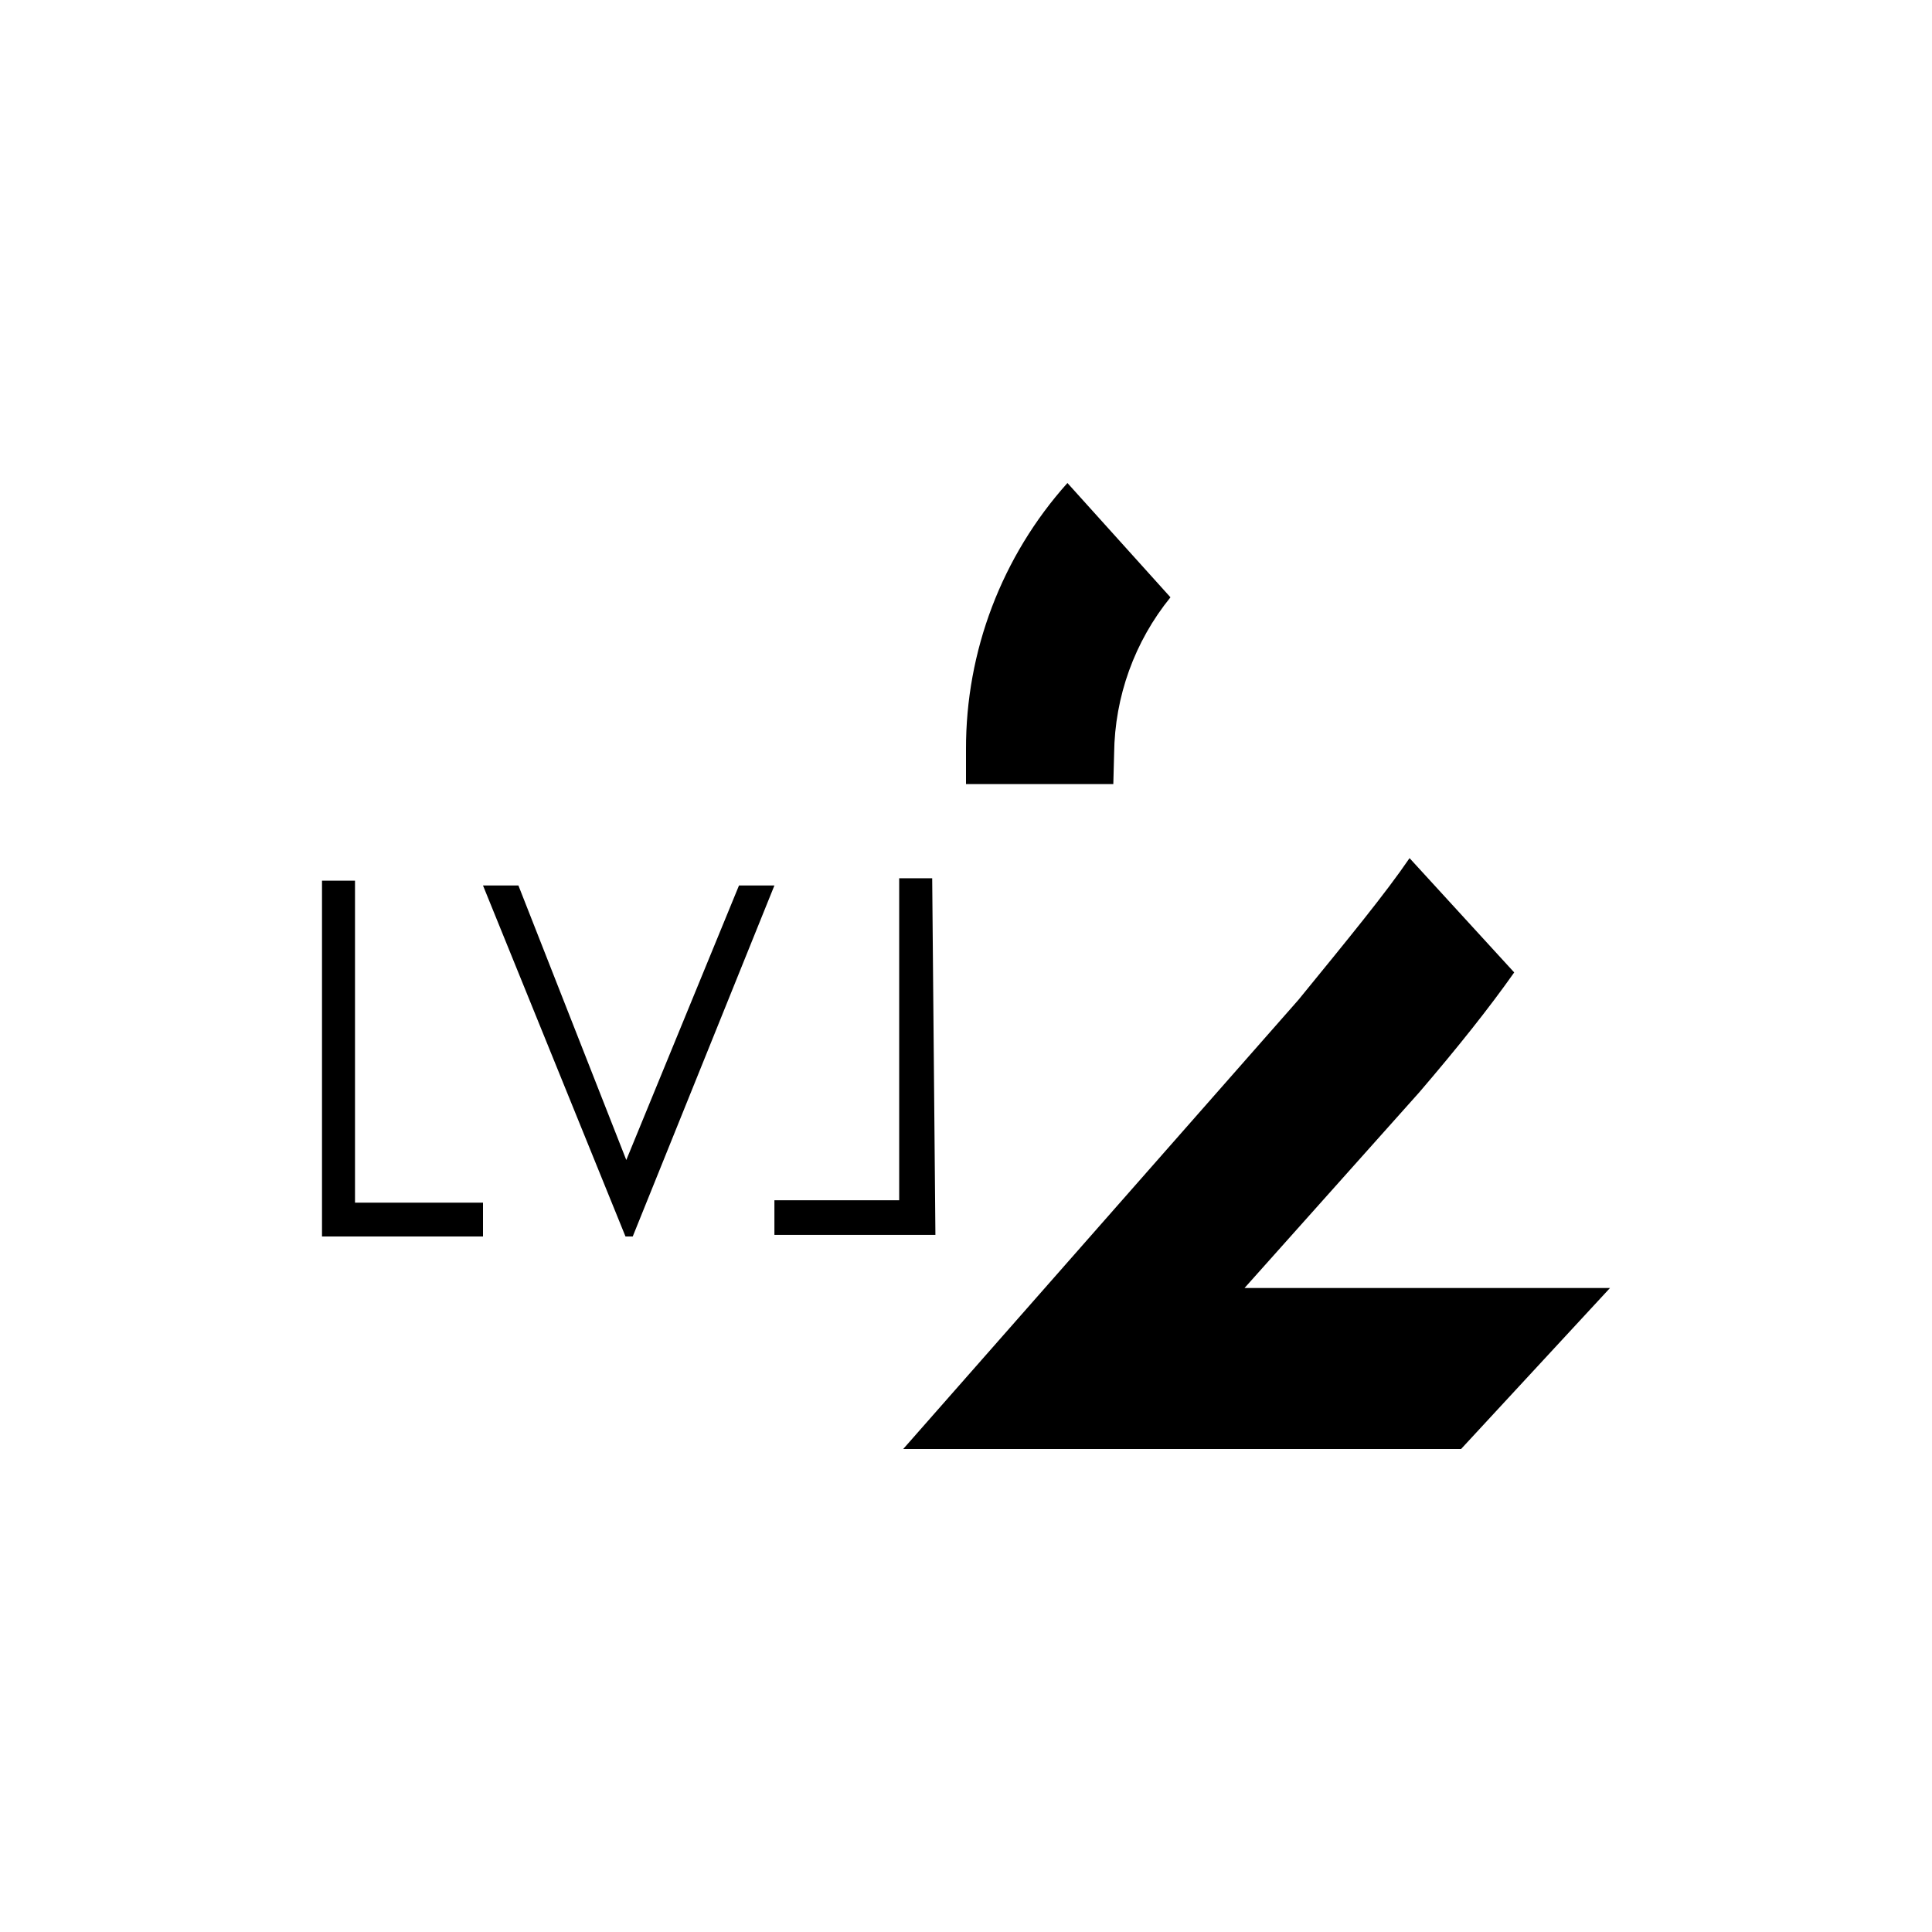
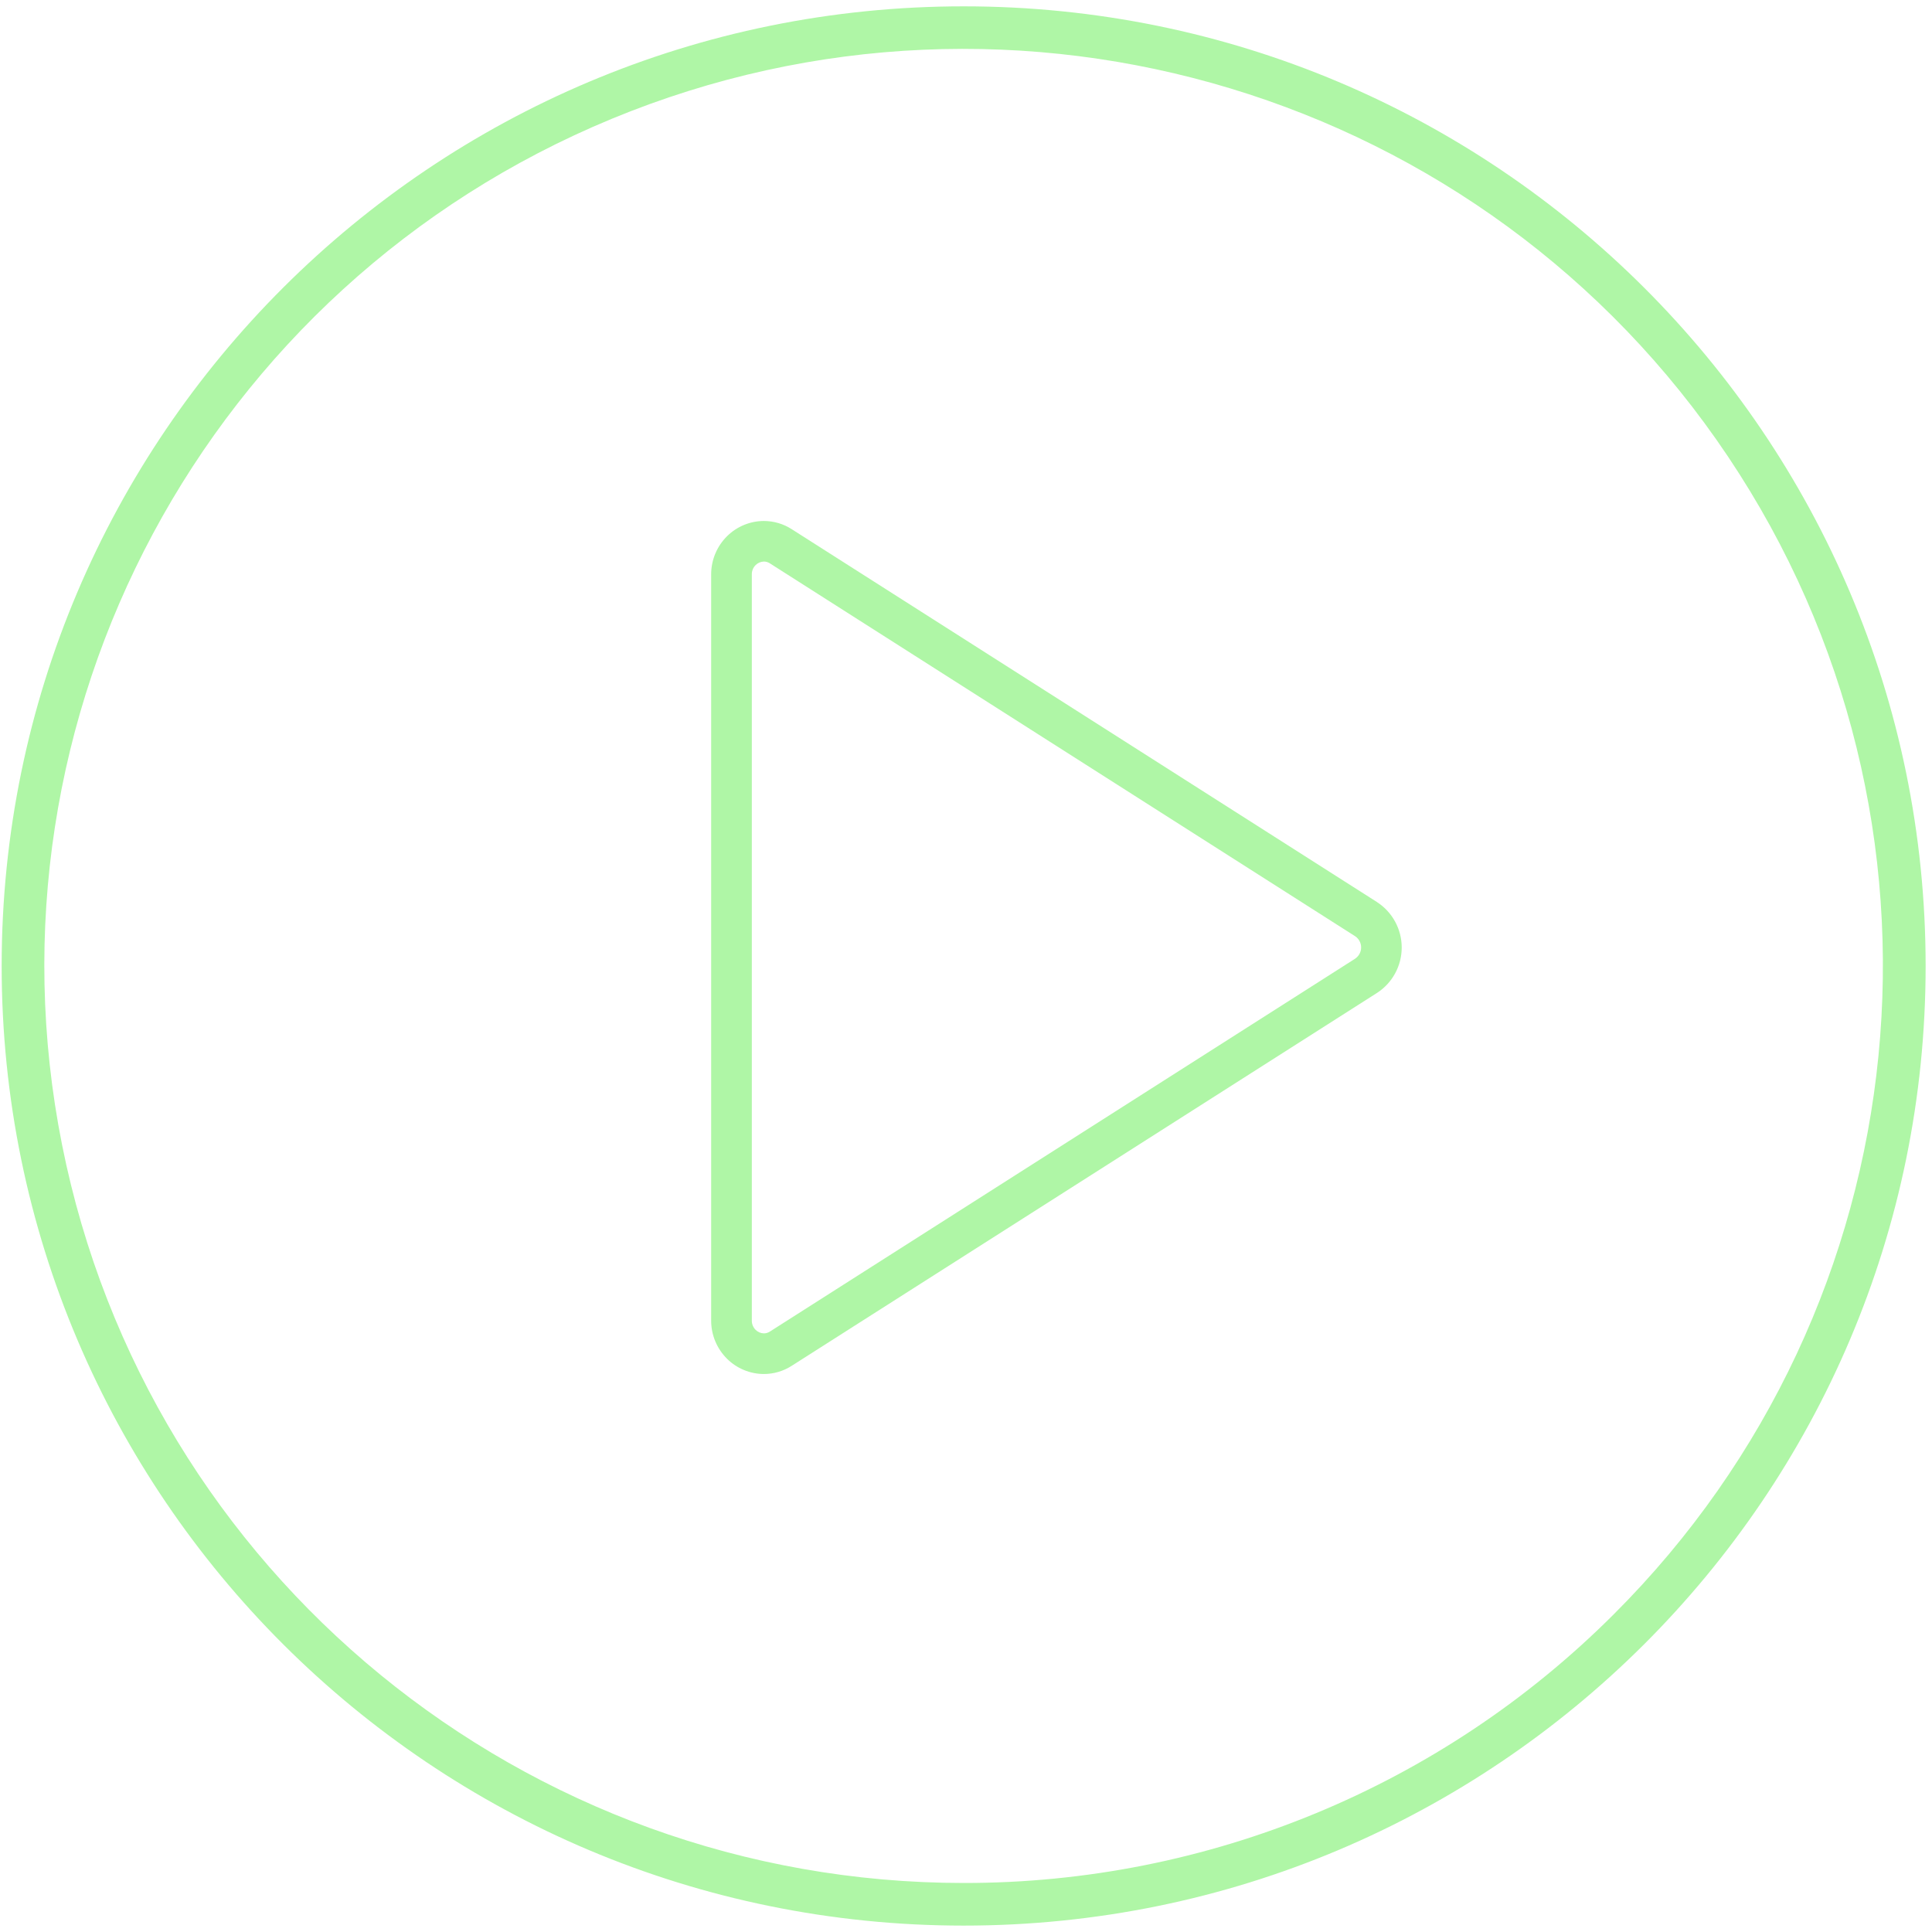
- <svg xmlns="http://www.w3.org/2000/svg" viewBox="0 0 24 24">
-   <path d="M4 10.94h.41v4H6v.42H4z" />
-   <path d="M6 11h.44l1.34 3.41L9.18 11h.44l-1.76 4.36h-.09z" />
-   <path d="M11.62 15.34h-2v-.43h1.55v-4h.41z" />
-   <path class="level-2" d="M13.84 9.36a3.13 3.13 0 01.7-1.94L13.26 6A4.94 4.94 0 0012 9.31v.43h1.83z" />
-   <path class="level-2" d="M20 16h-4.54l2.17-2.43c.48-.56.87-1.05 1.18-1.49l-1.3-1.42c-.3.44-.76 1-1.38 1.76L11.22 18h6.93z" />
+ <svg xmlns="http://www.w3.org/2000/svg" width="64" height="64">
+   <g>
+     <rect fill="none" id="canvas_background" height="66" width="66" y="-1" x="-1" />
+   </g>
+   <g>
+     <path fill="#aff6a6" stroke="null" id="svg_1" d="m31.922,0.21a31.867,31.789 0 1 0 31.867,31.789a31.867,31.79 0 0 0 -31.867,-31.789zm0,62.166a30.451,30.377 0 1 1 21.532,-8.897a30.352,30.279 0 0 1 -21.532,8.897z" />
+     <path fill="#aff6a6" stroke="null" id="svg_2" d="m45.615,29.882l-19.388,-12.352a1.713,1.713 0 0 0 -0.923,-0.272a1.741,1.741 0 0 0 -1.218,0.503a1.777,1.777 0 0 0 -0.528,1.274l0,24.704a1.777,1.777 0 0 0 0.528,1.274a1.741,1.741 0 0 0 1.218,0.503a1.713,1.713 0 0 0 0.923,-0.272l19.388,-12.352a1.792,1.792 0 0 0 0,-3.009zm-0.723,1.875l-19.387,12.352a0.364,0.364 0 0 1 -0.2,0.061a0.398,0.398 0 0 1 -0.274,-0.117a0.427,0.427 0 0 1 -0.126,-0.315l0,-24.704a0.426,0.426 0 0 1 0.126,-0.315a0.398,0.398 0 0 1 0.274,-0.117a0.364,0.364 0 0 1 0.2,0.061l19.388,12.352a0.447,0.447 0 0 1 -0,0.74z" />
+   </g>
</svg>
